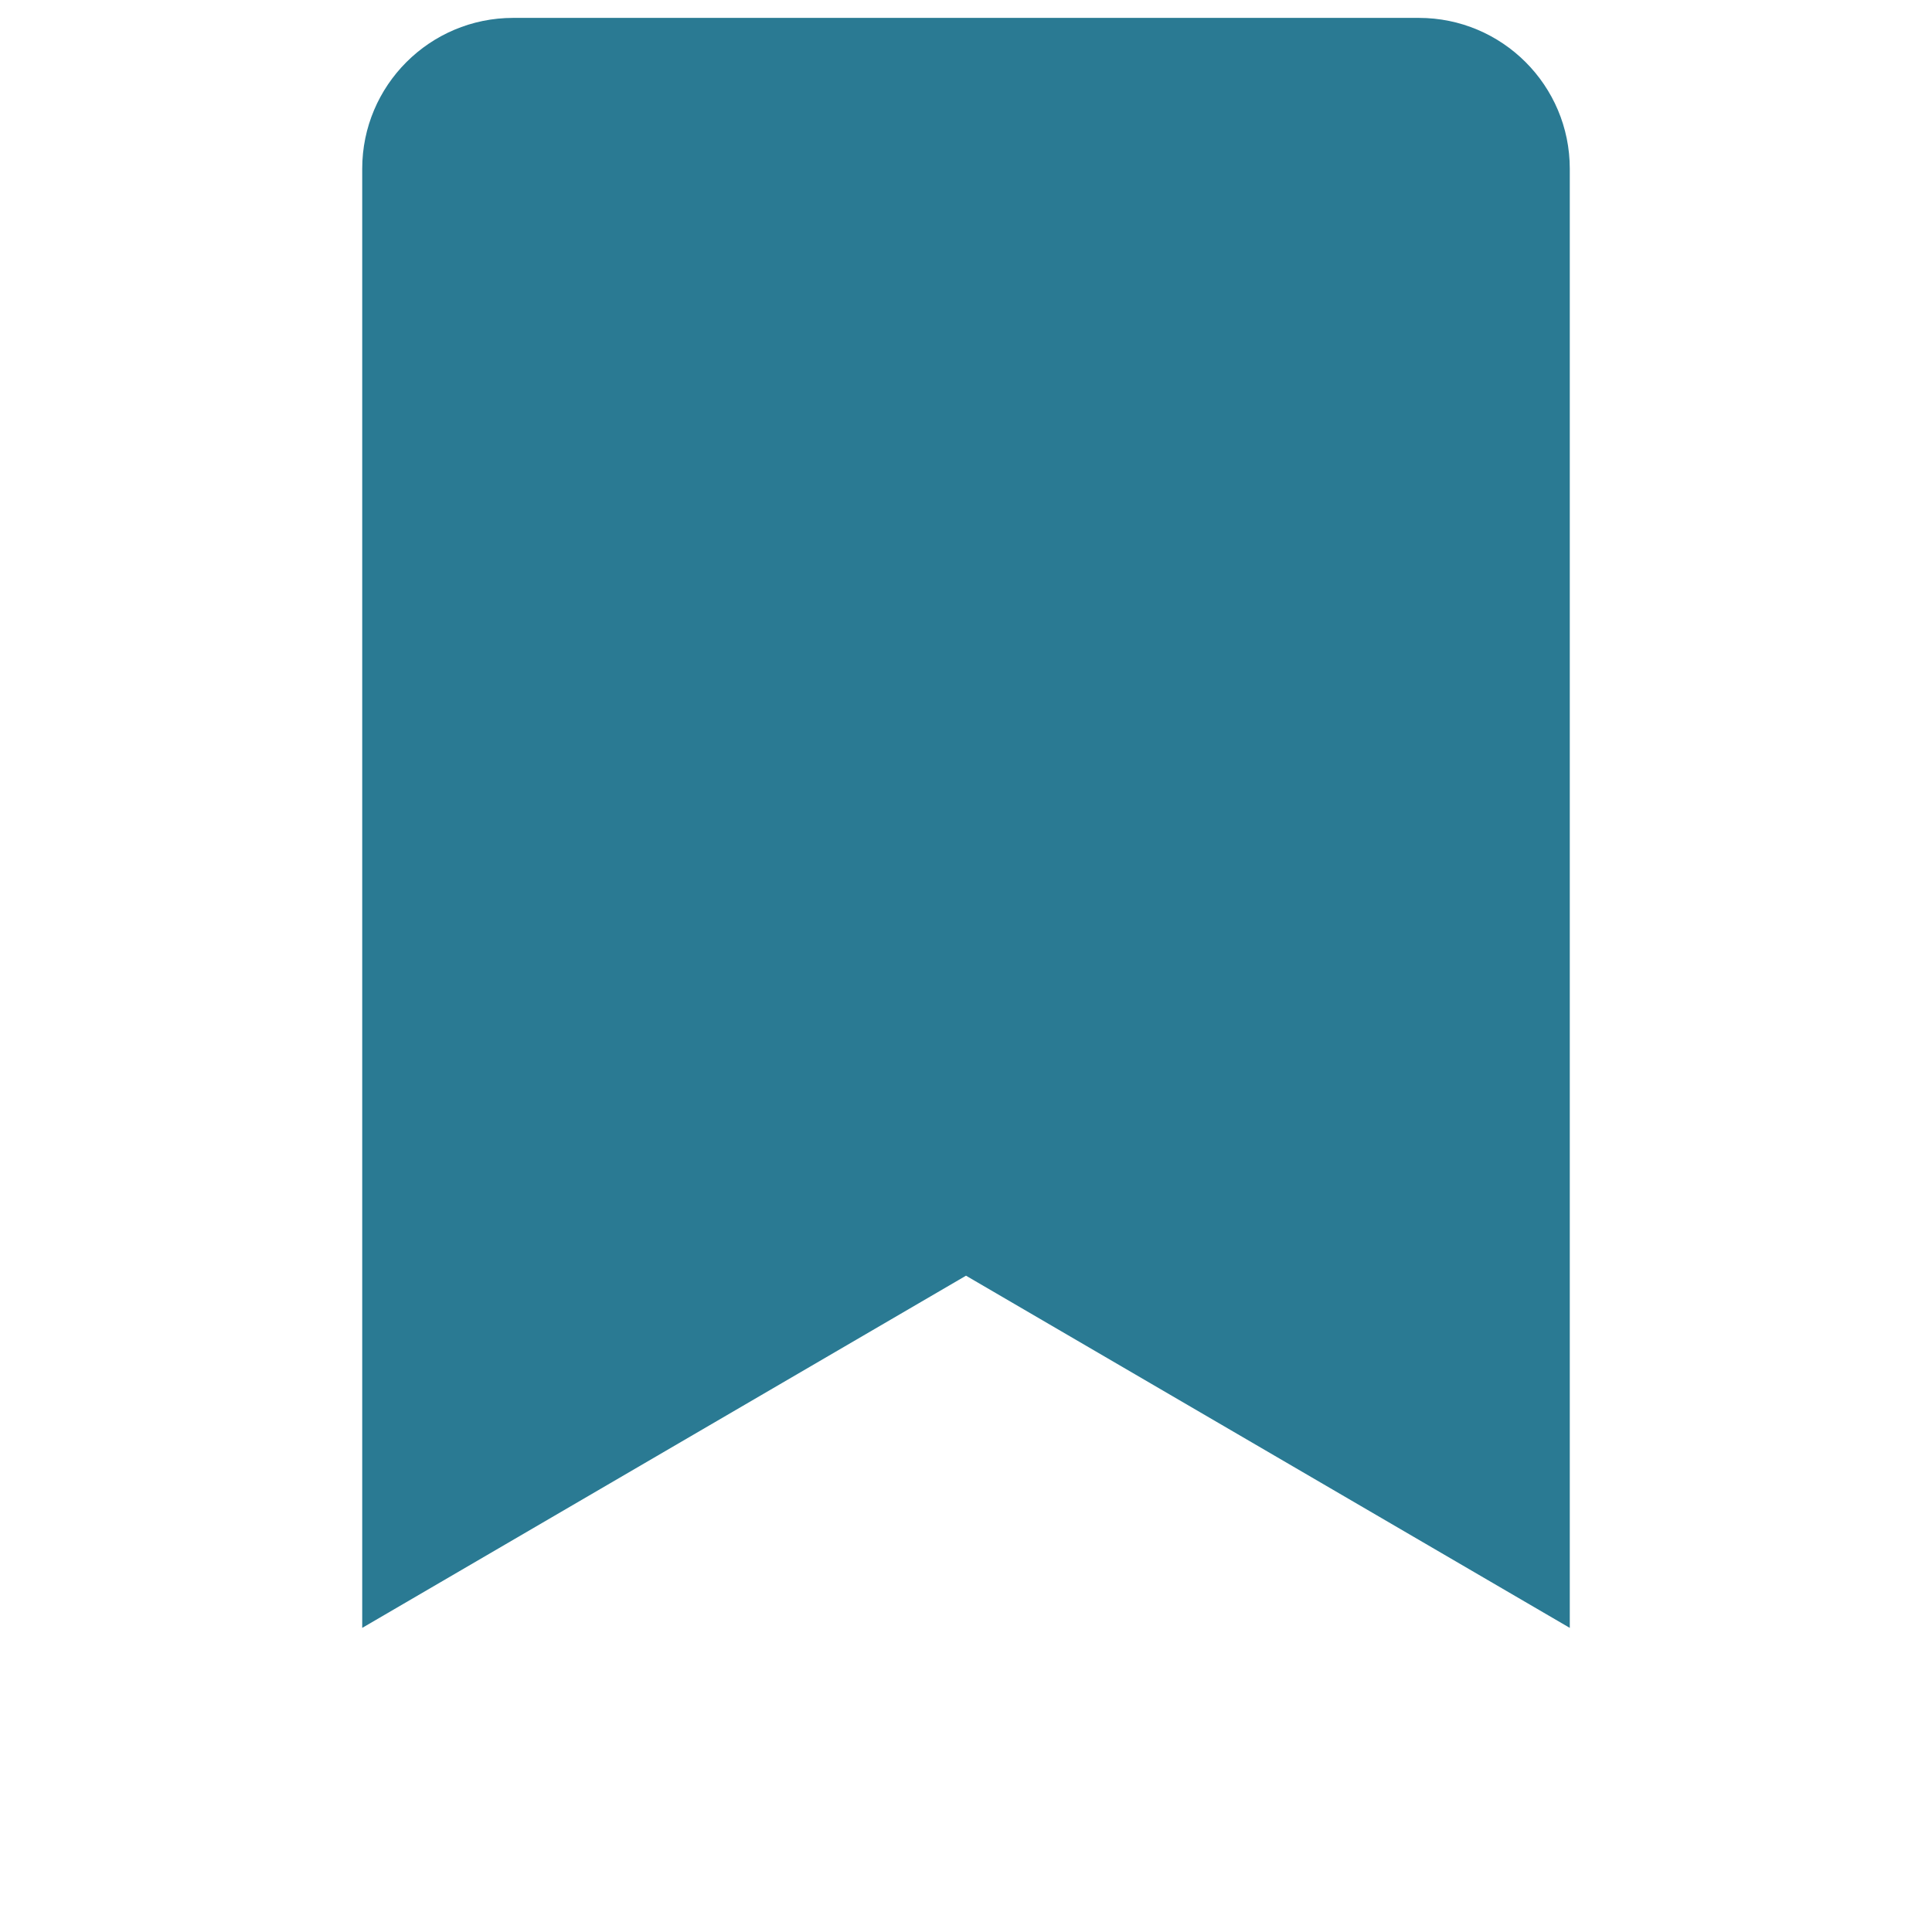
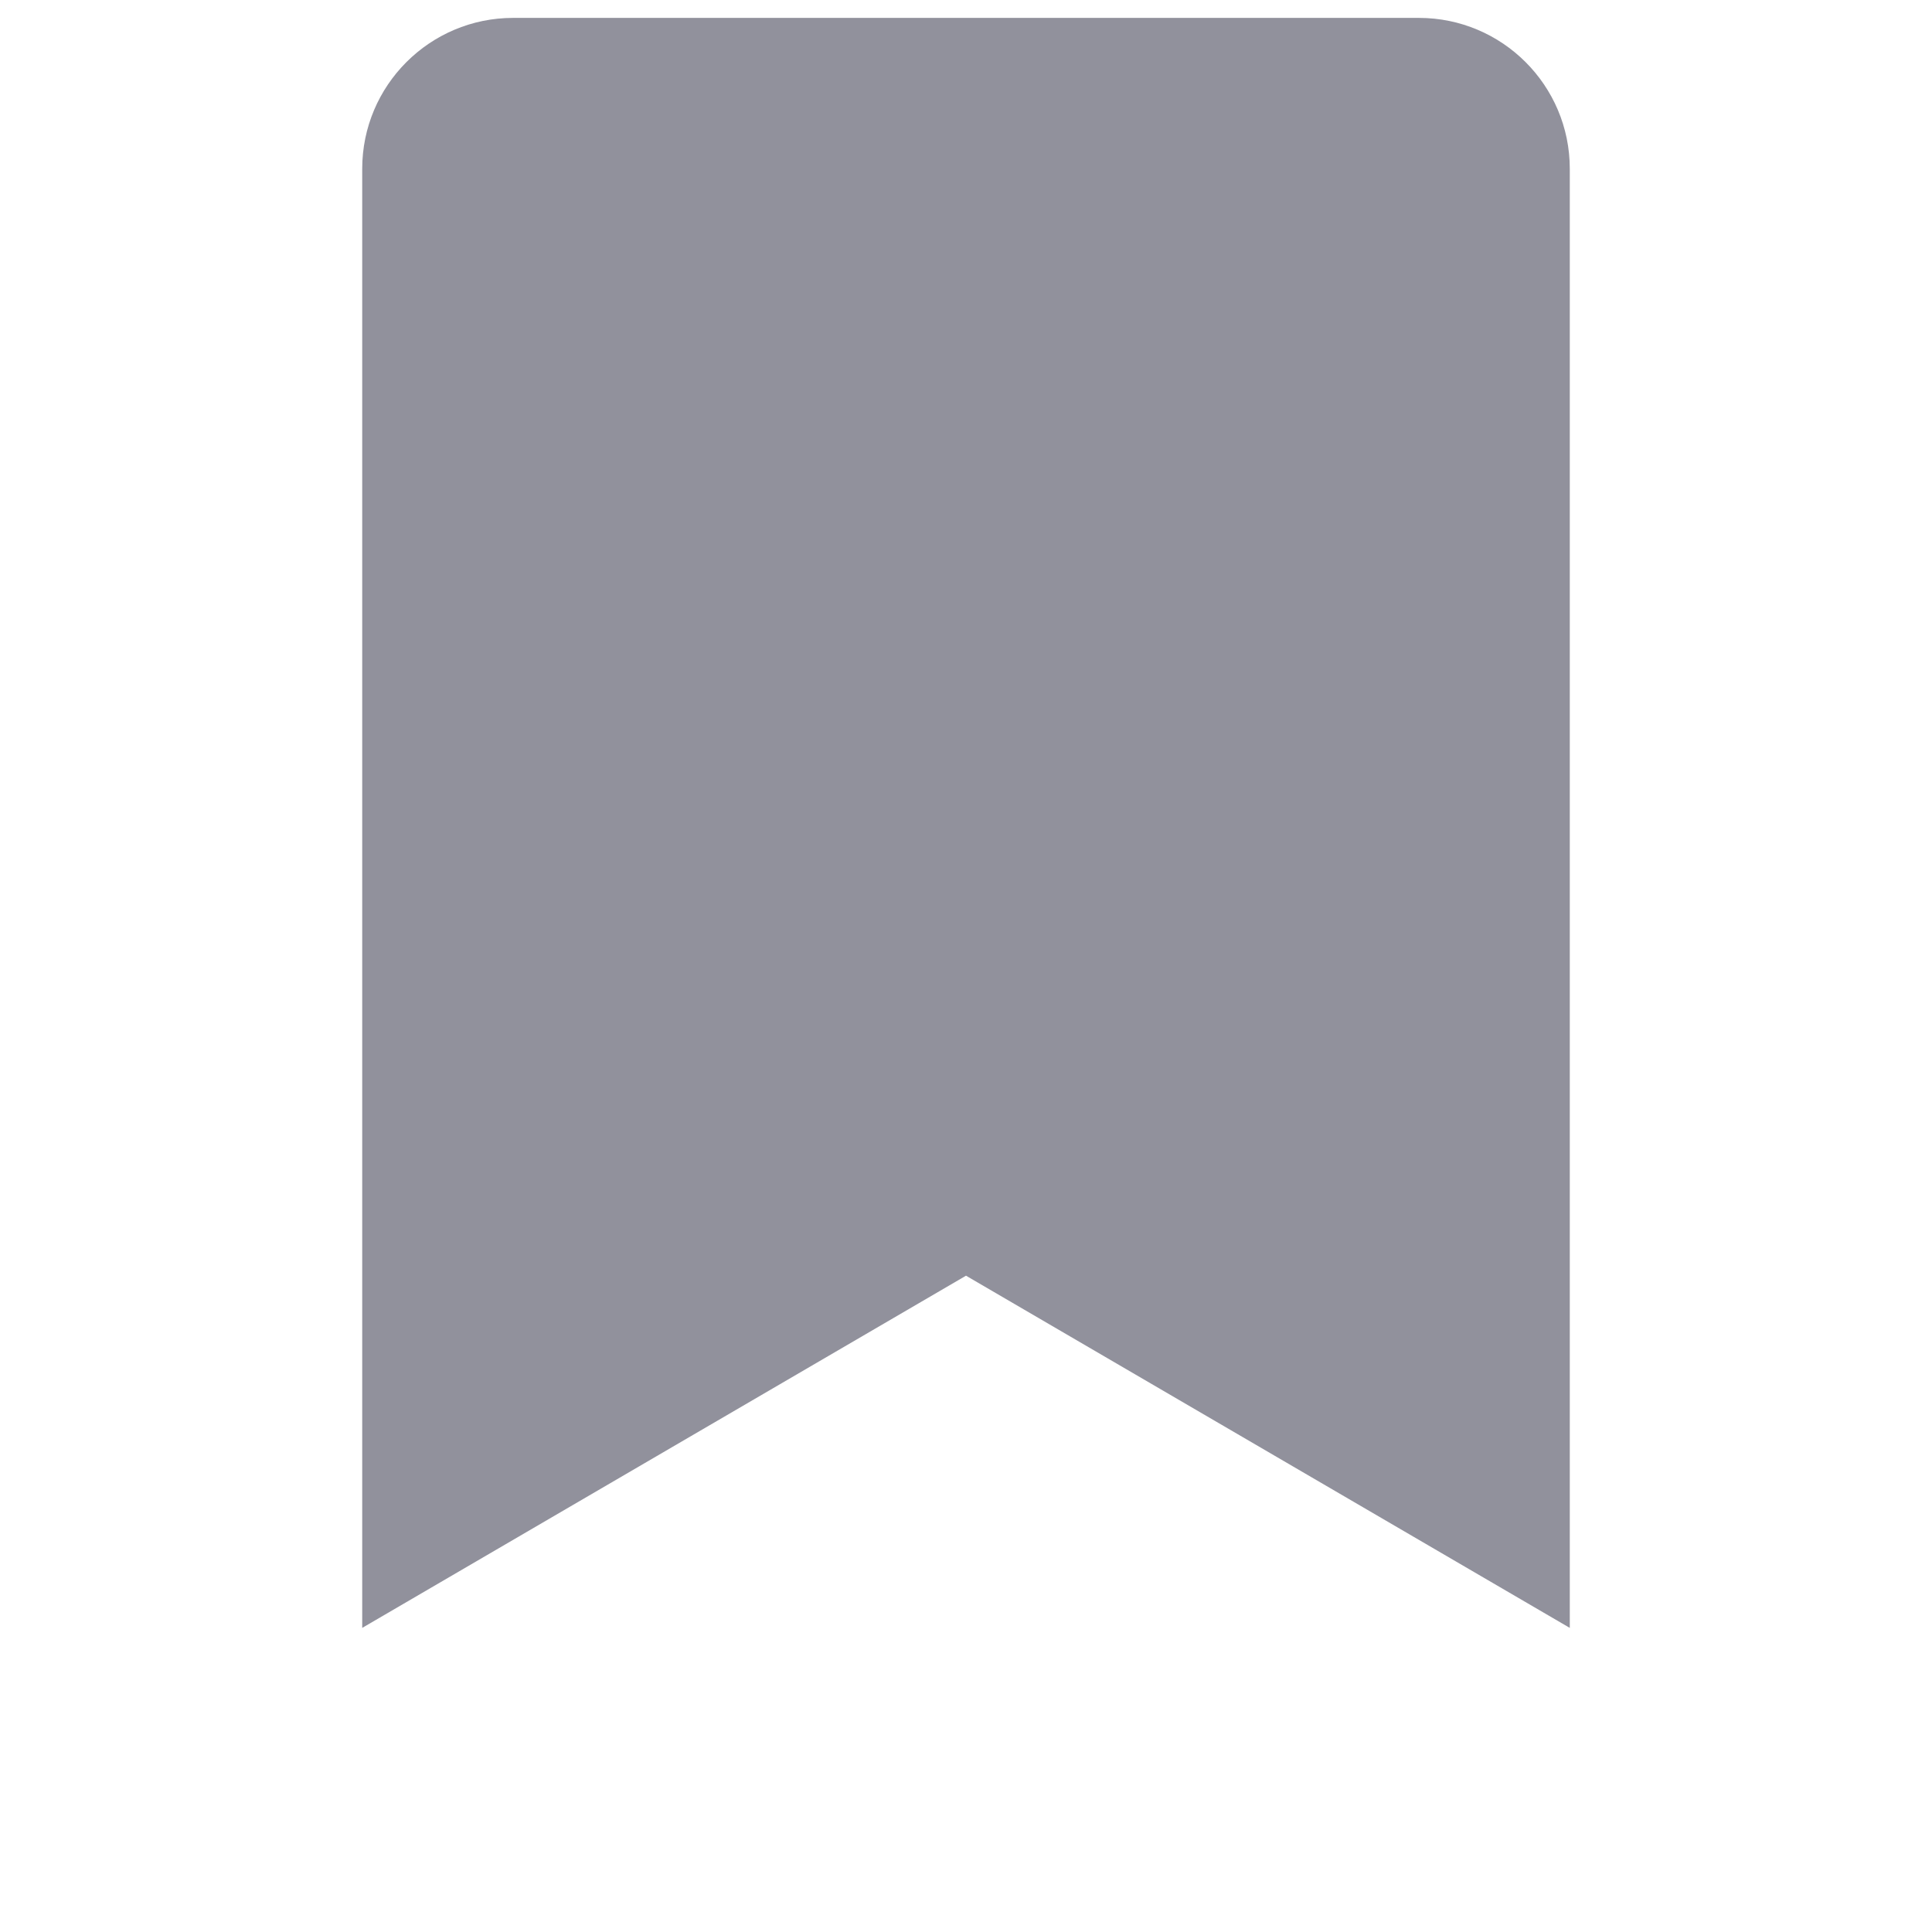
<svg xmlns="http://www.w3.org/2000/svg" width="27" height="27" viewBox="0 0 27 27" fill="none">
-   <path d="M5.062 22.75V2.359C5.062 1.194 6.007 0.25 7.172 0.25H19.828C20.993 0.25 21.938 1.194 21.938 2.359V22.75L13.5 17.828L5.062 22.75Z" fill="#2A7A93" />
+   <path d="M5.062 22.75V2.359C5.062 1.194 6.007 0.25 7.172 0.25H19.828C20.993 0.25 21.938 1.194 21.938 2.359V22.75L13.5 17.828L5.062 22.75Z" fill="#91919C" />
</svg>
